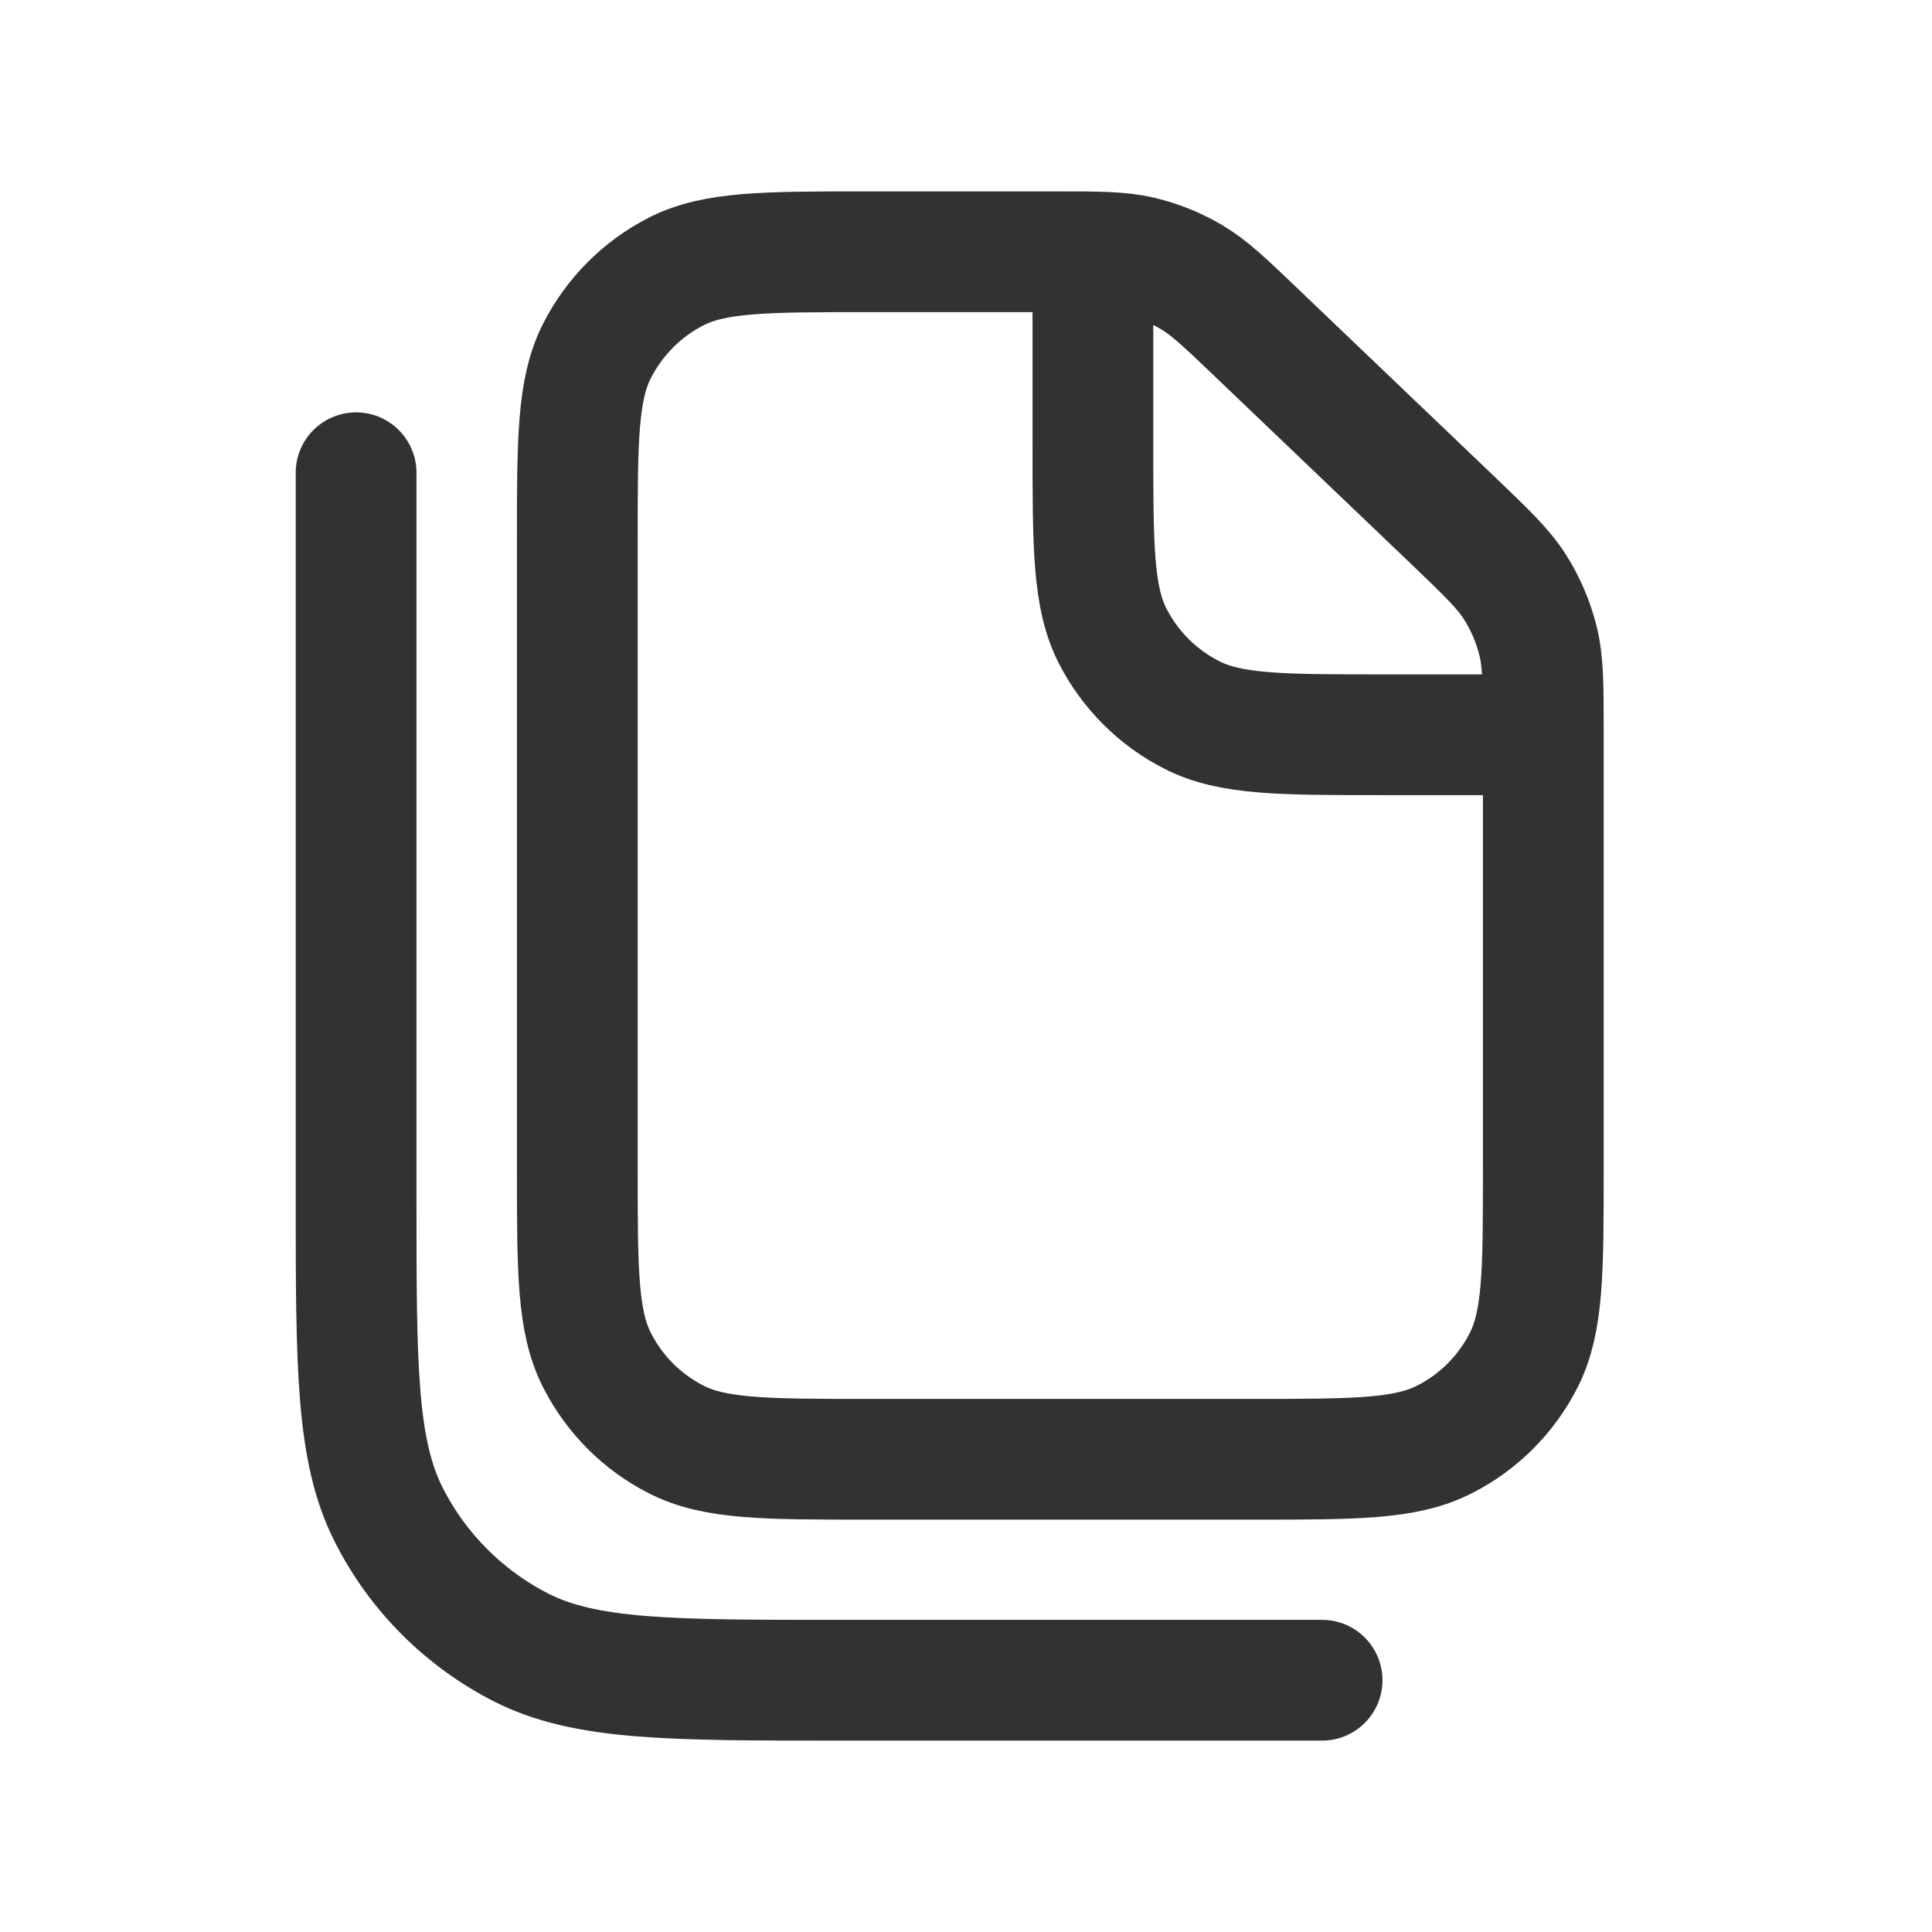
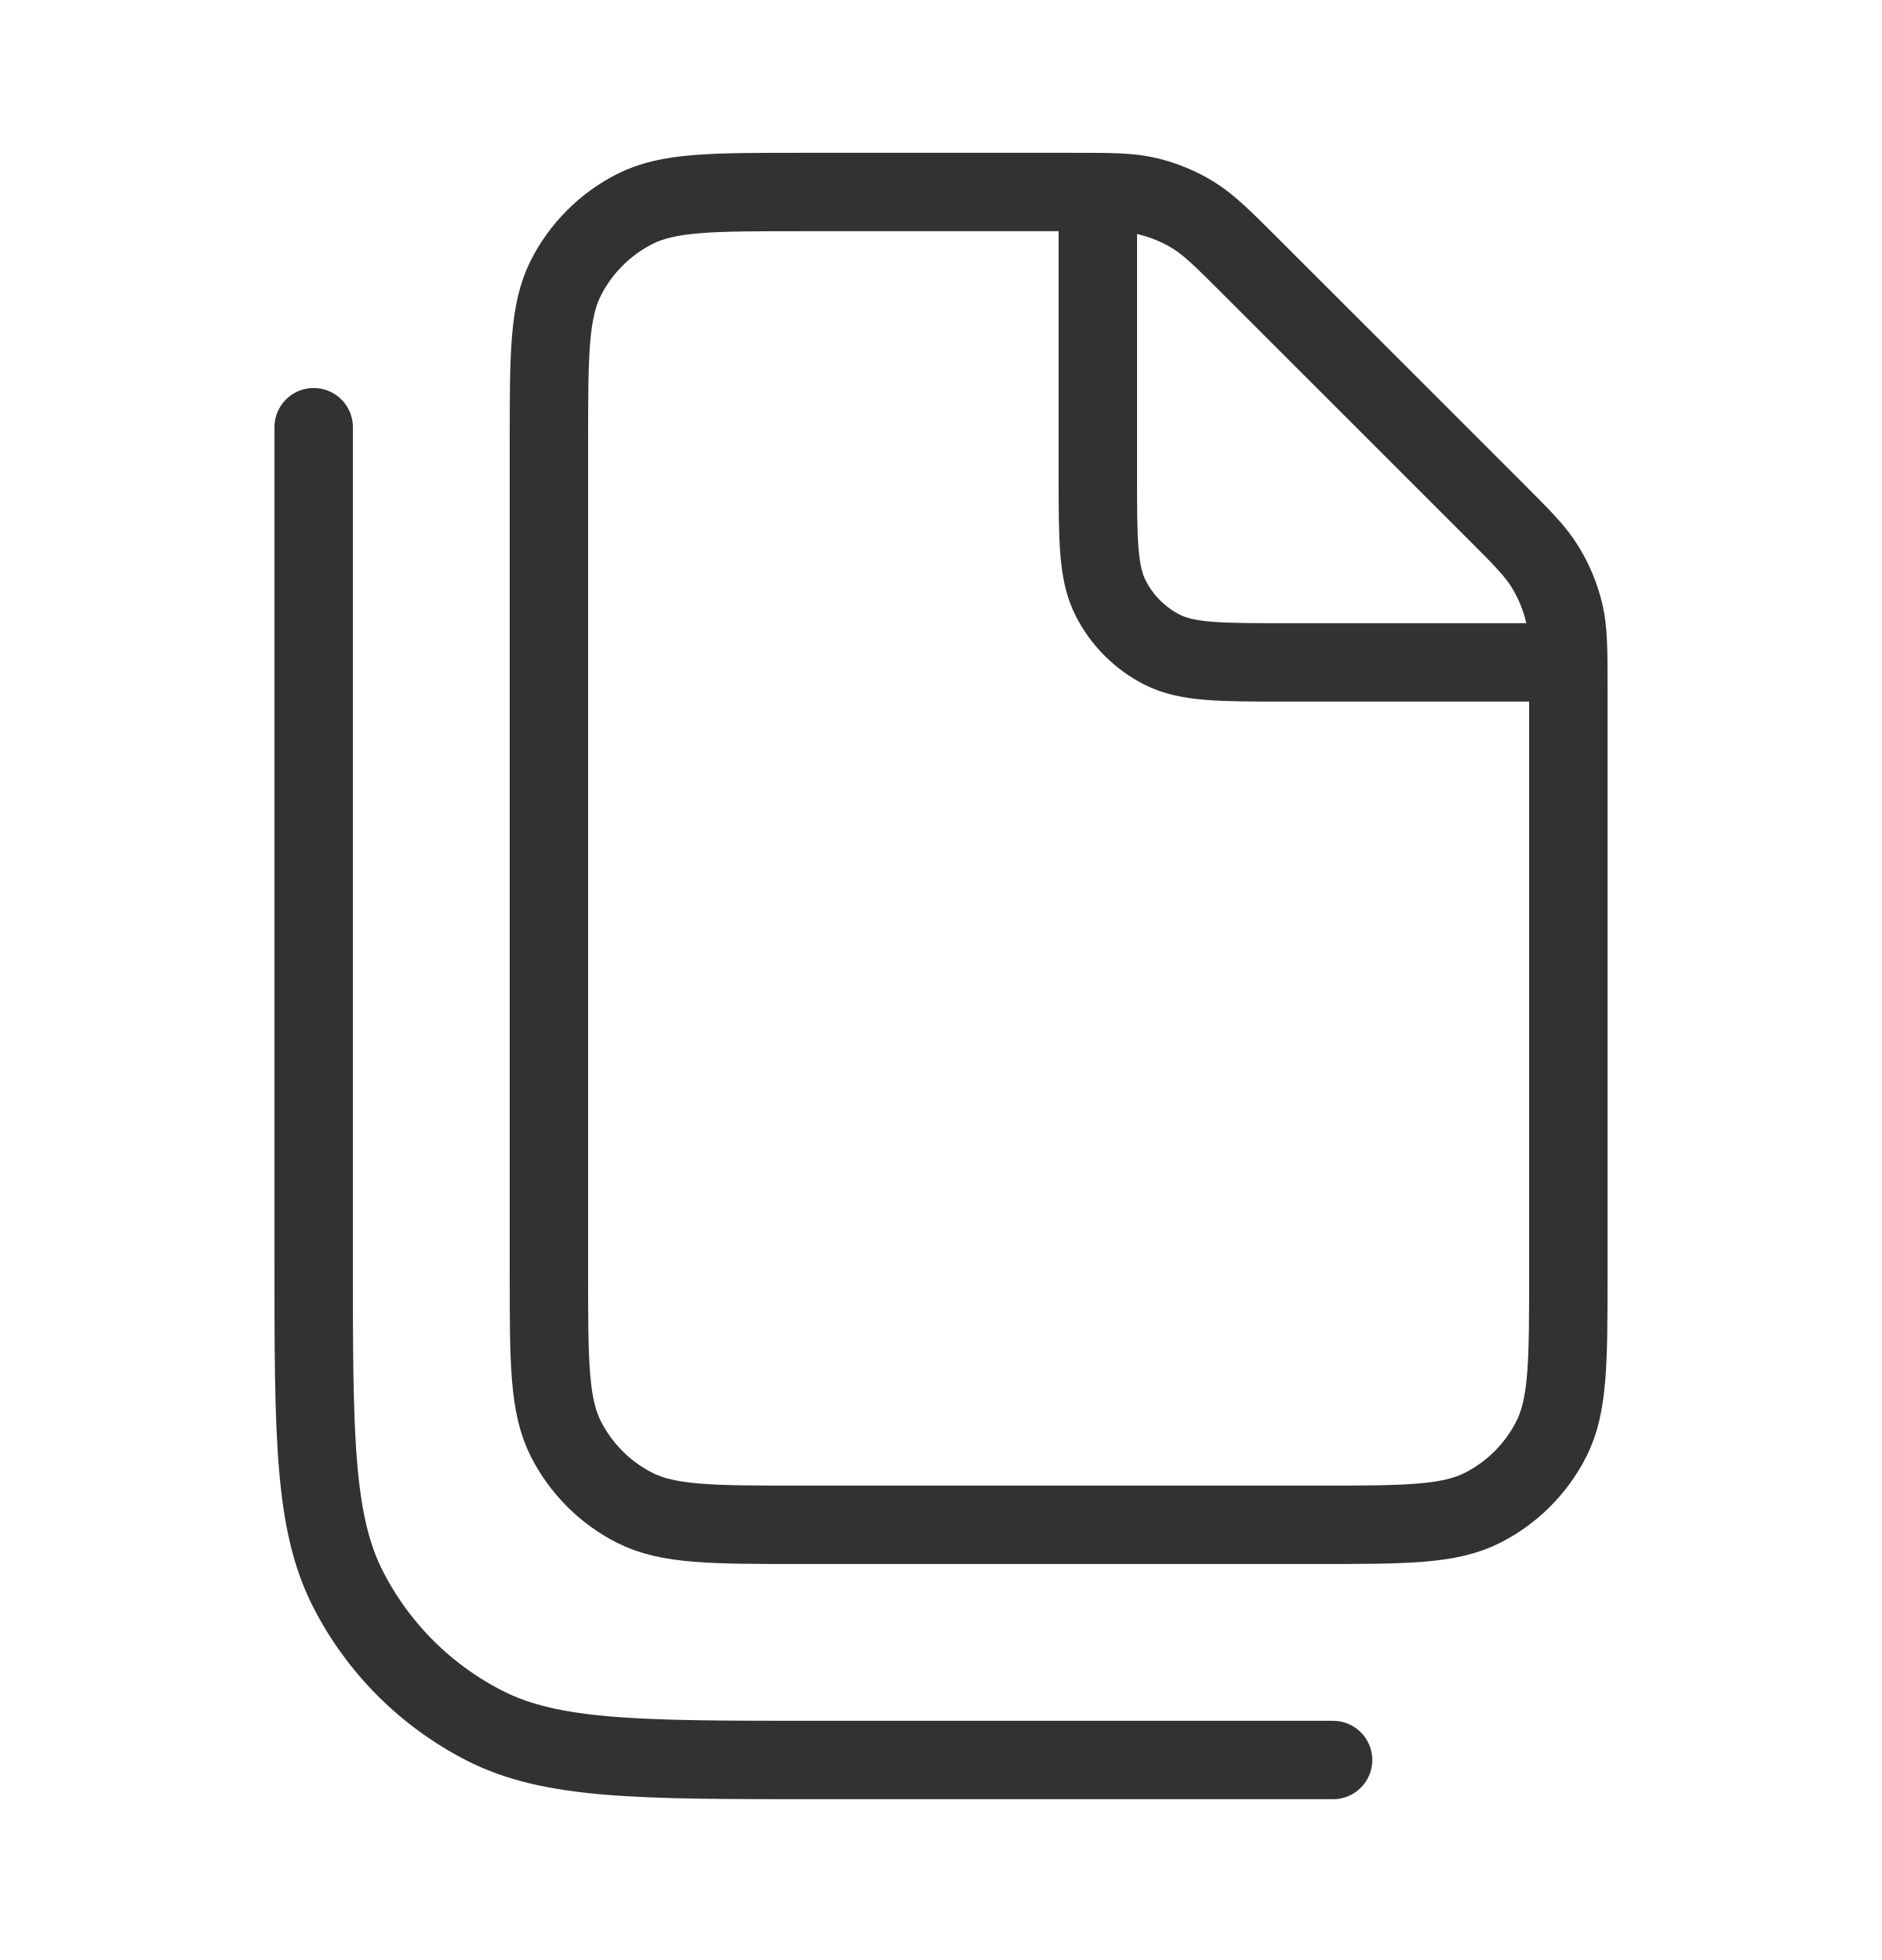
- <svg xmlns="http://www.w3.org/2000/svg" width="16" height="16" viewBox="0 0 16 16" fill="none">
-   <path d="M4.781 4.485C4.781 3.645 4.781 3.225 4.945 2.904C5.089 2.622 5.318 2.392 5.6 2.248C5.921 2.085 6.341 2.085 7.181 2.085H8.742C9.097 2.085 9.275 2.085 9.443 2.124C9.592 2.159 9.735 2.216 9.866 2.294C10.015 2.382 10.143 2.504 10.4 2.75L12.04 4.317C12.313 4.579 12.45 4.709 12.548 4.864C12.634 5 12.698 5.15 12.737 5.307C12.781 5.485 12.781 5.674 12.781 6.052V9.685C12.781 10.525 12.781 10.945 12.618 11.266C12.474 11.548 12.245 11.778 11.962 11.921C11.641 12.085 11.221 12.085 10.381 12.085H7.181C6.341 12.085 5.921 12.085 5.6 11.921C5.318 11.778 5.089 11.548 4.945 11.266C4.781 10.945 4.781 10.525 4.781 9.685V4.485Z" stroke="#323232" />
-   <path d="M2.949 3.915V9.915C2.949 11.315 2.949 12.015 3.222 12.55C3.461 13.02 3.844 13.403 4.314 13.643C4.849 13.915 5.549 13.915 6.949 13.915H10.949" stroke="#323232" stroke-linecap="round" />
-   <path d="M9.051 2.085V3.685C9.051 4.525 9.051 4.945 9.214 5.266C9.358 5.548 9.588 5.778 9.87 5.921C10.191 6.085 10.611 6.085 11.451 6.085H13.051" stroke="#323232" />
+ <svg xmlns="http://www.w3.org/2000/svg" width="24" height="25" viewBox="0 0 24 25" fill="none">
+   <path d="M7 5.649C7 4.529 7 3.969 7.218 3.541C7.41 3.165 7.716 2.859 8.092 2.667C8.52 2.449 9.08 2.449 10.2 2.449H13.675C14.164 2.449 14.408 2.449 14.639 2.504C14.842 2.553 15.038 2.634 15.217 2.744C15.418 2.868 15.591 3.041 15.937 3.386L19.063 6.512C19.409 6.858 19.582 7.031 19.705 7.233C19.815 7.412 19.896 7.607 19.945 7.811C20 8.041 20 8.286 20 8.775V16.249C20 17.369 20 17.929 19.782 18.357C19.59 18.733 19.284 19.04 18.908 19.231C18.48 19.449 17.92 19.449 16.8 19.449H10.2C9.08 19.449 8.52 19.449 8.092 19.231C7.716 19.04 7.41 18.733 7.218 18.357C7 17.929 7 17.369 7 16.249V5.649Z" stroke="#323232" />
+   <path d="M4 5.449V16.049C4 18.289 4 19.41 4.436 20.265C4.819 21.018 5.431 21.63 6.184 22.013C7.04 22.449 8.16 22.449 10.4 22.449H17" stroke="#323232" stroke-linecap="round" />
+   <path d="M14 2.449V6.049C14 6.889 14 7.309 14.164 7.63C14.307 7.912 14.537 8.142 14.819 8.286C15.14 8.449 15.56 8.449 16.4 8.449H20" stroke="#323232" />
</svg>
